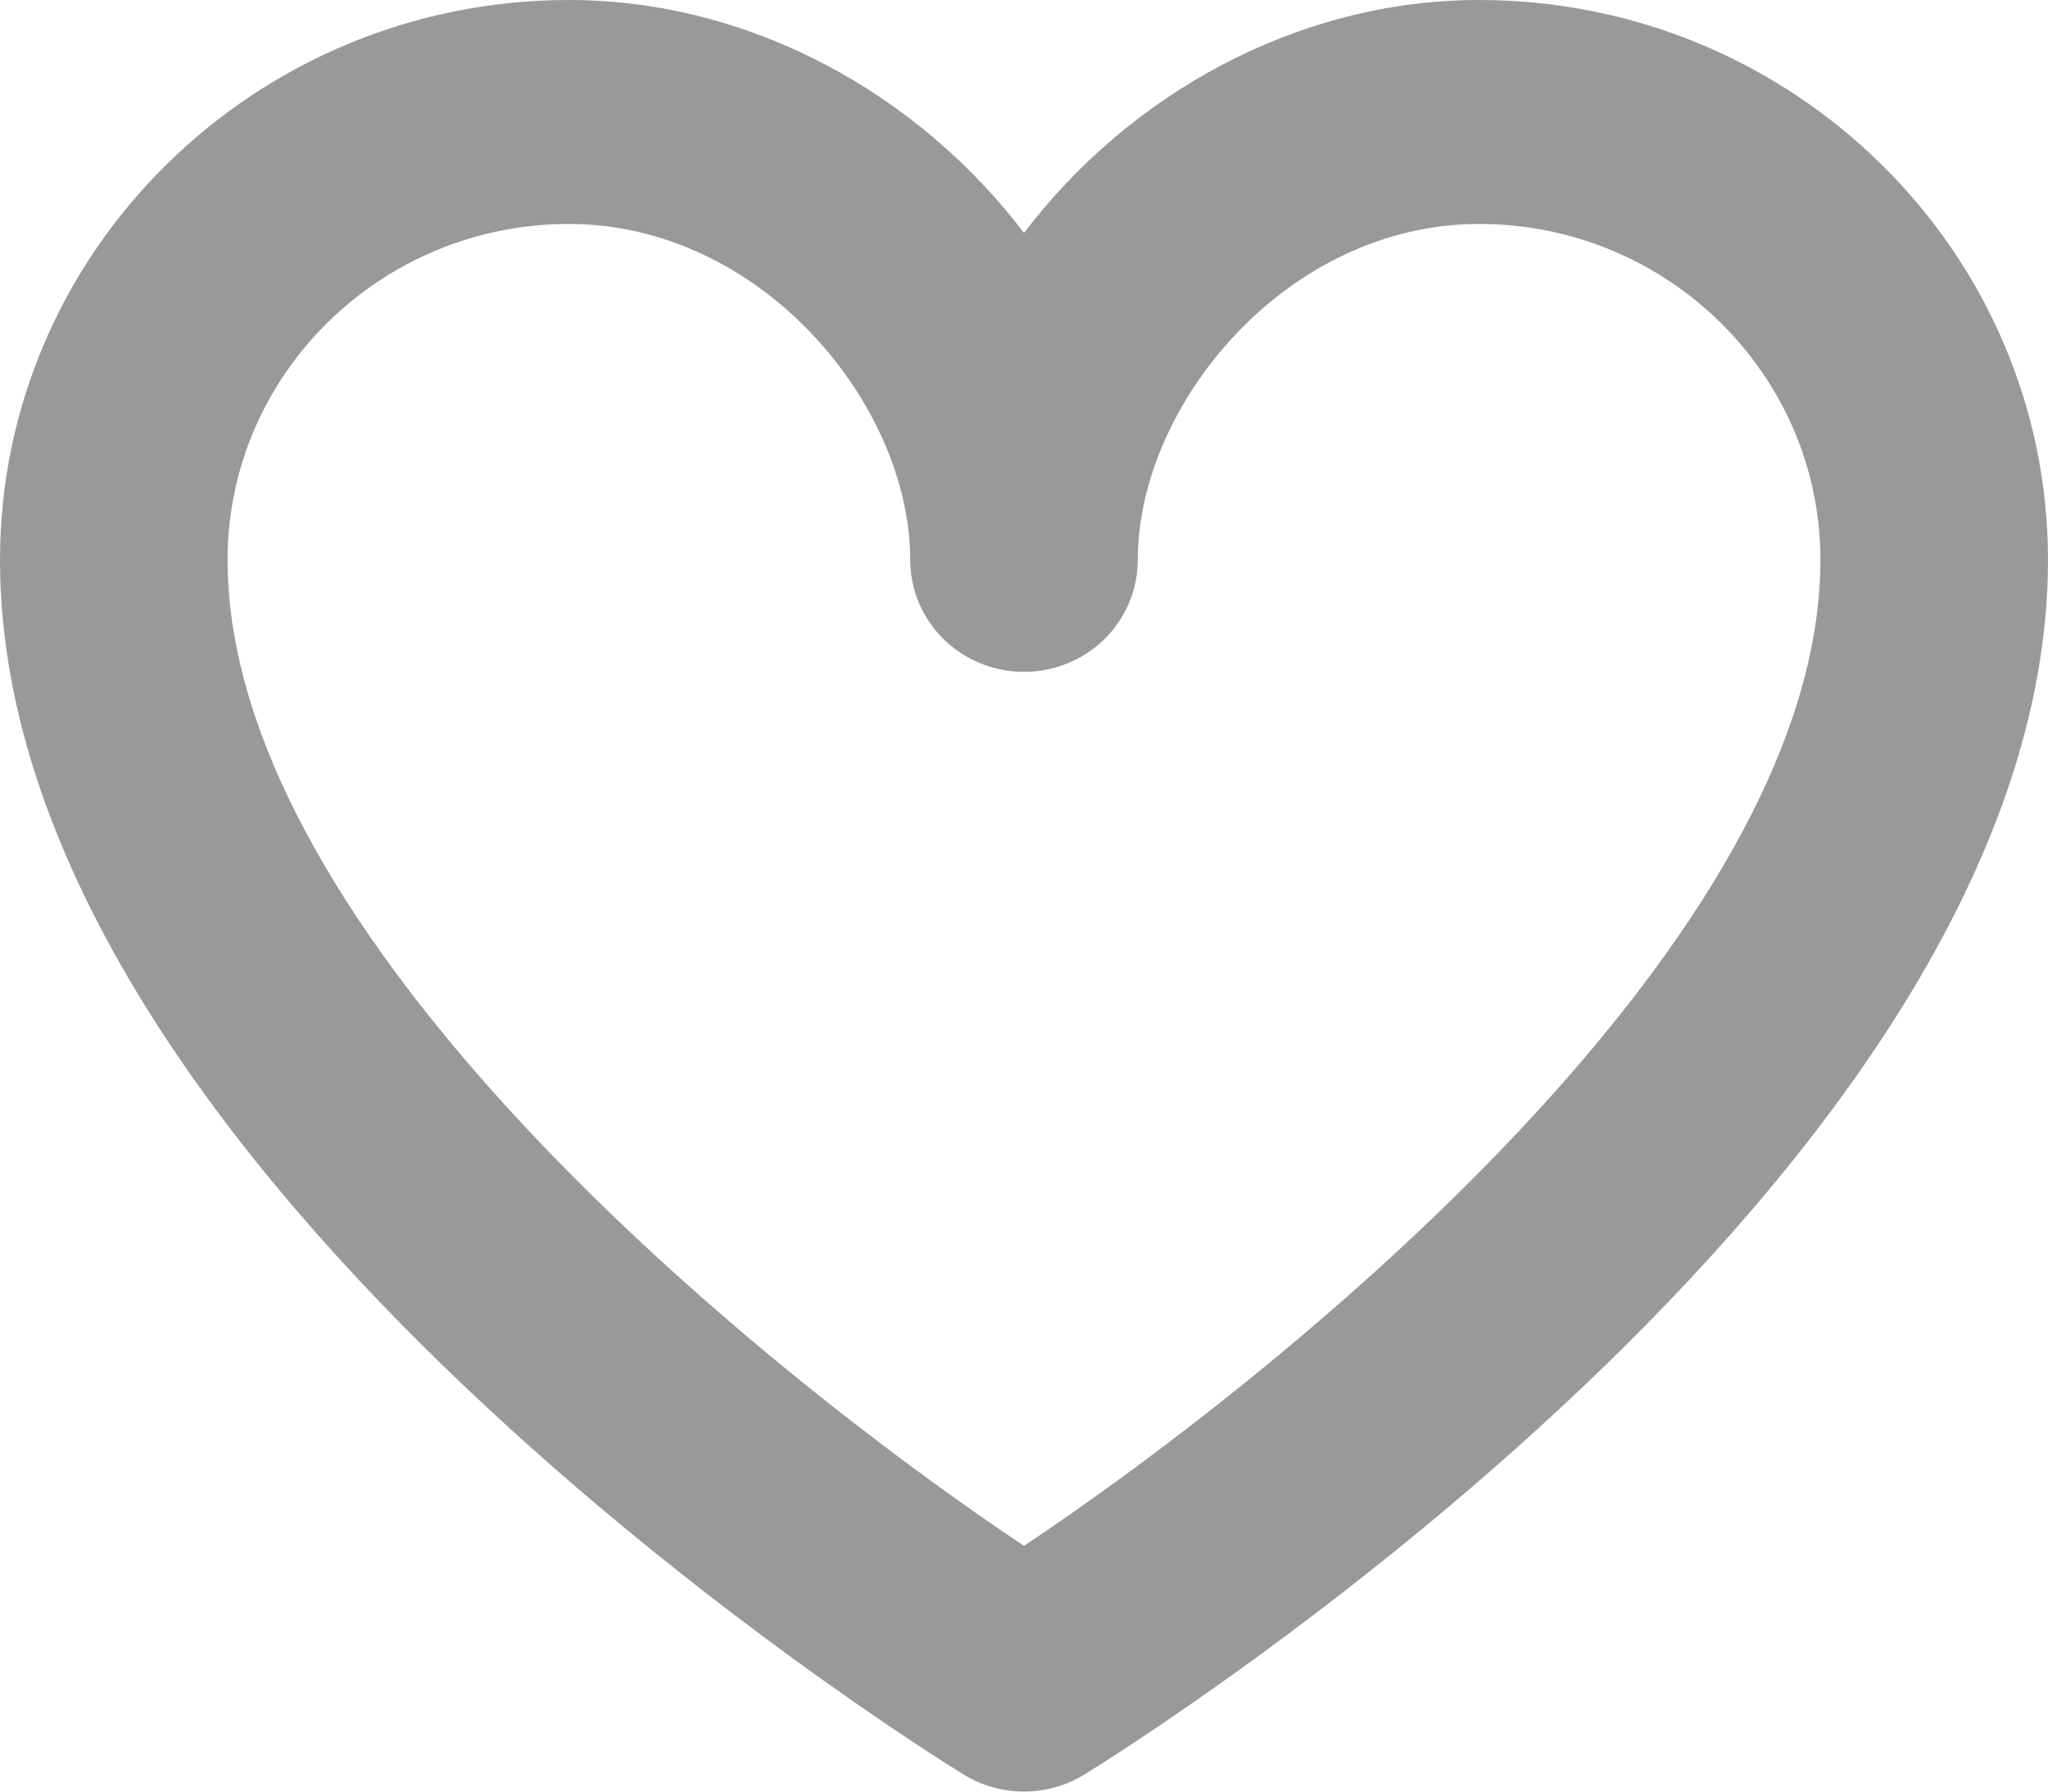
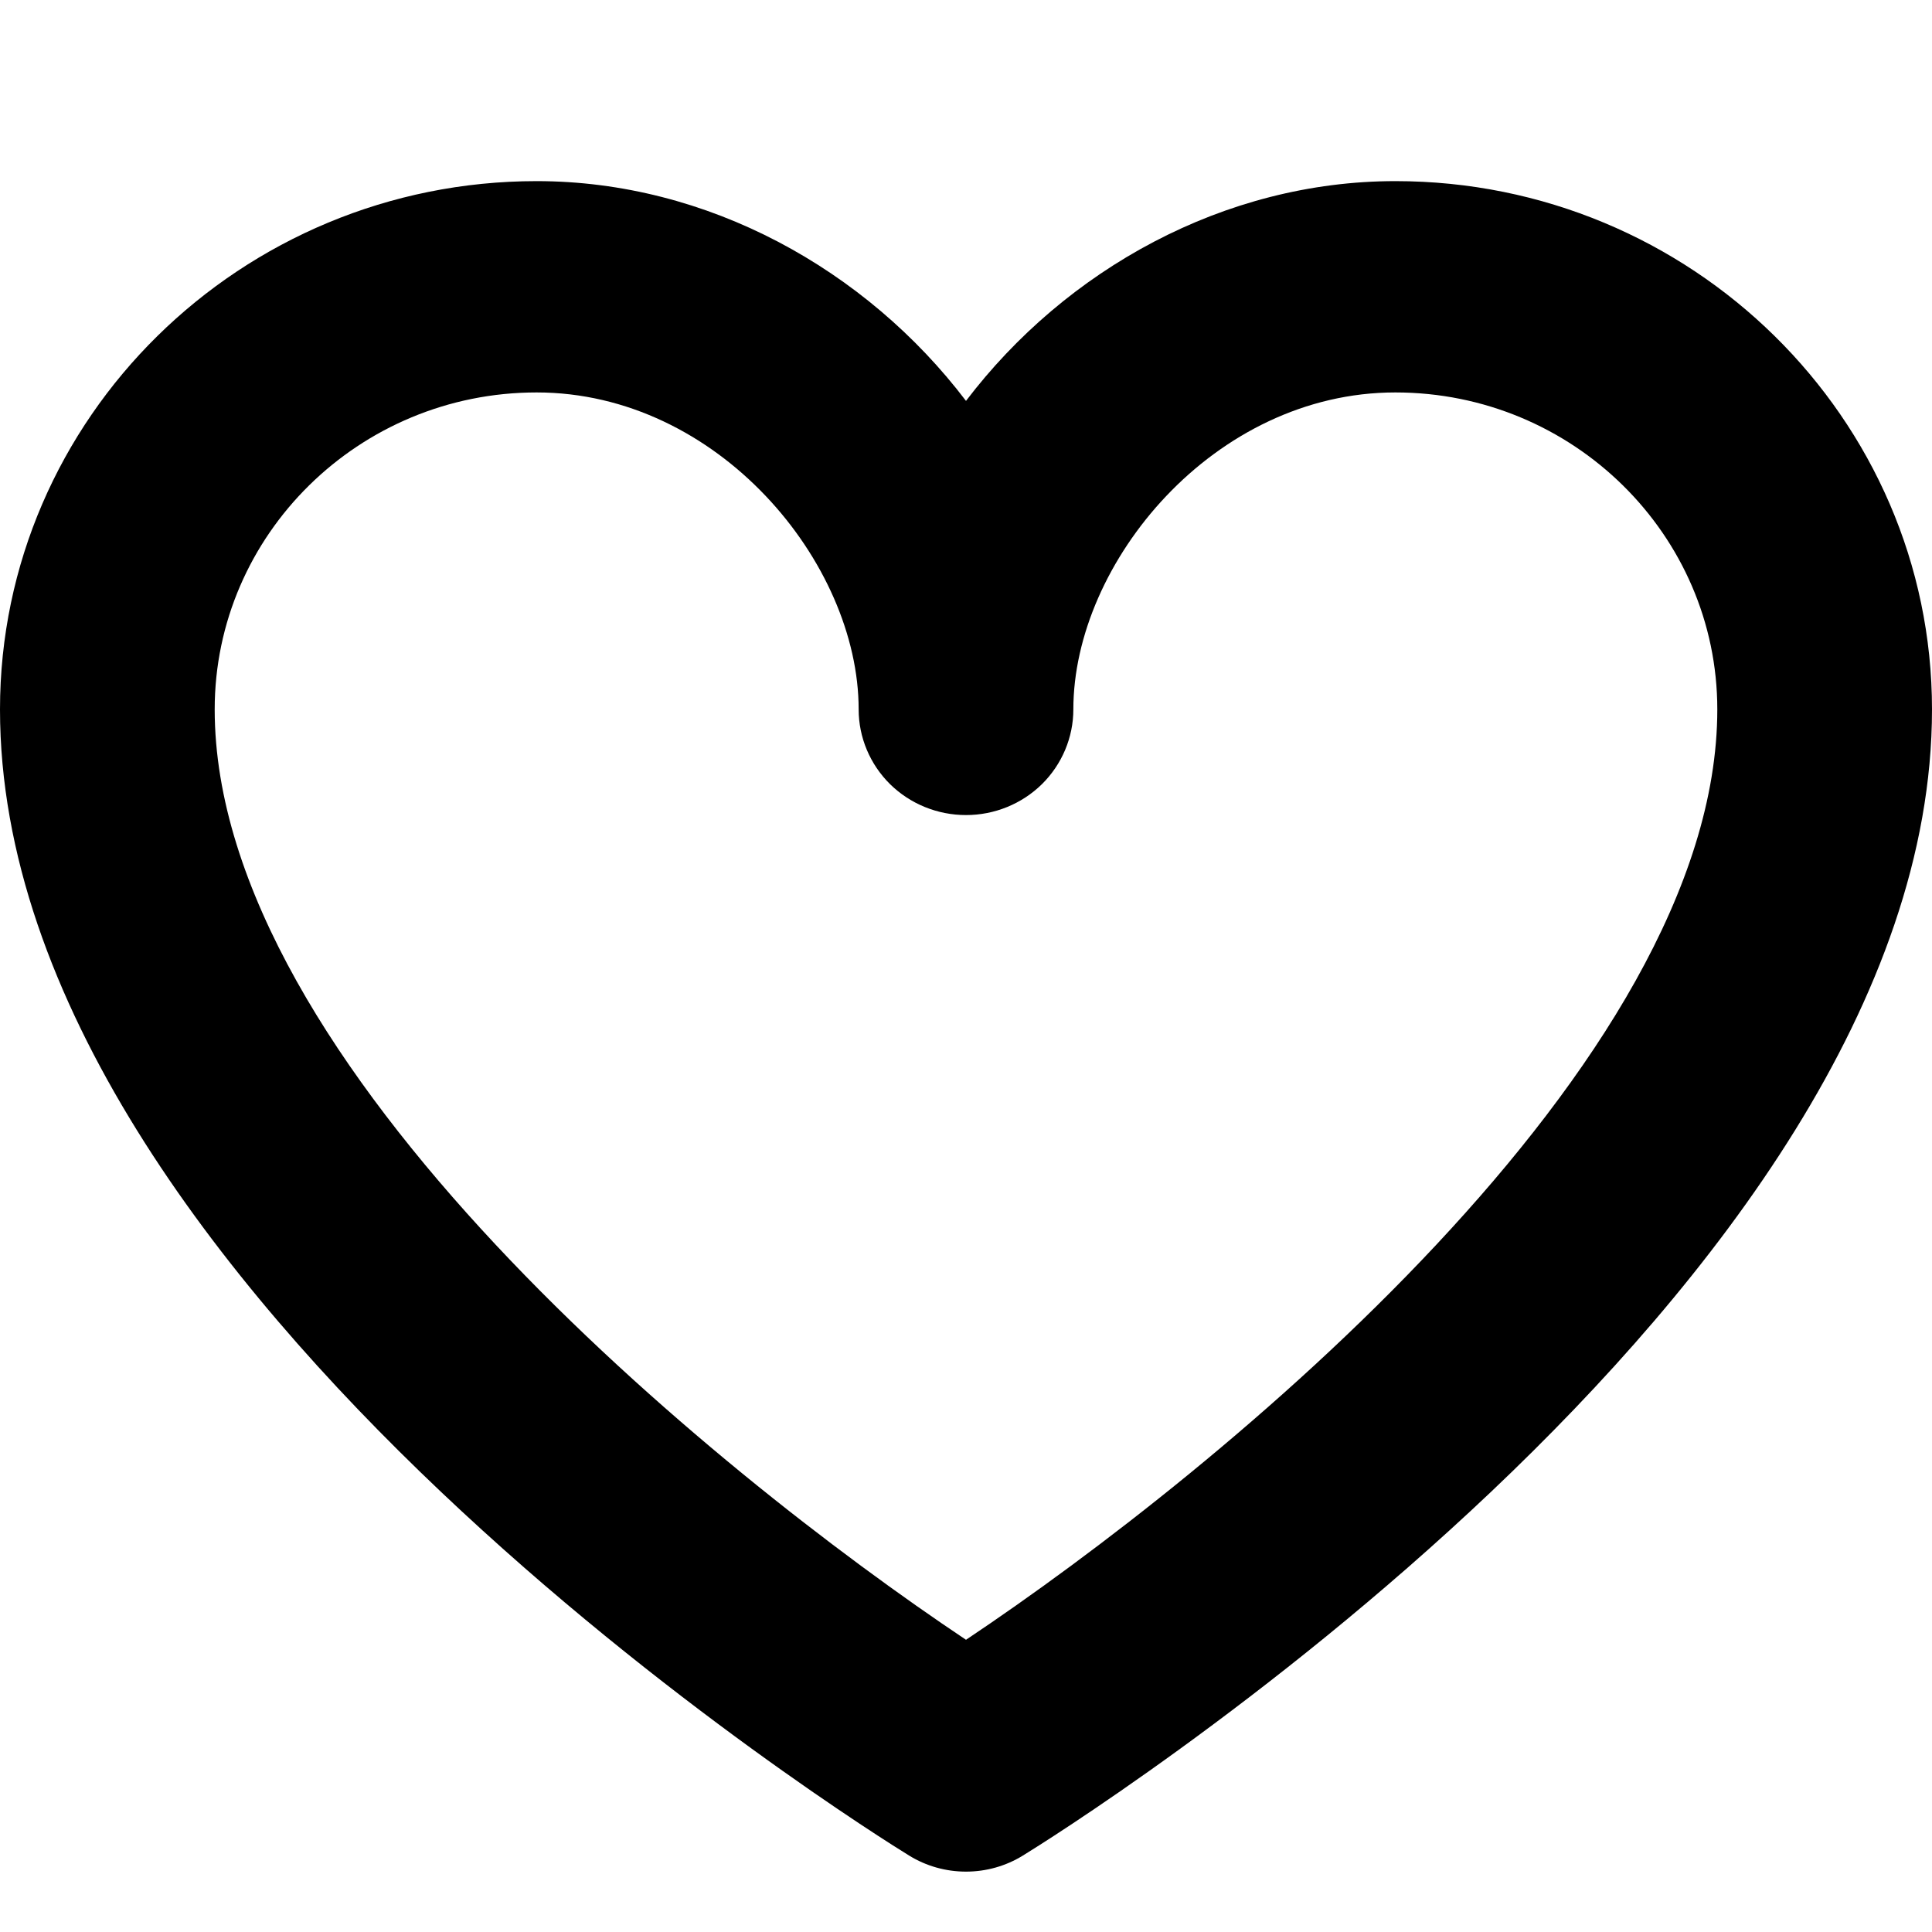
- <svg xmlns="http://www.w3.org/2000/svg" width="16" height="14" viewBox="0 0 16 14" fill="none">
-   <path fill-rule="evenodd" clip-rule="evenodd" d="M4.444 1.75C2.974 1.75 1.778 2.928 1.778 4.375C1.778 7.318 5.905 10.681 8 12.08C10.095 10.681 14.222 7.318 14.222 4.375C14.222 2.928 13.026 1.75 11.556 1.75C10.054 1.75 8.889 3.16 8.889 4.375C8.889 4.607 8.795 4.83 8.629 4.994C8.462 5.158 8.236 5.25 8 5.25C7.764 5.25 7.538 5.158 7.371 4.994C7.205 4.83 7.111 4.607 7.111 4.375C7.111 3.16 5.946 1.75 4.444 1.75ZM8 14C7.833 14 7.67 13.954 7.529 13.867C7.221 13.678 0 9.18 0 4.375C0 1.963 1.994 0 4.444 0C5.861 0 7.173 0.732 8 1.82C8.827 0.732 10.139 0 11.556 0C14.006 0 16 1.963 16 4.375C16 9.18 8.779 13.678 8.471 13.867C8.33 13.954 8.167 14 8 14Z" fill="#999999" />
+ <svg xmlns="http://www.w3.org/2000/svg" width="16" height="16" viewBox="0 0 16 16" fill="none">
+   <path fill-rule="evenodd" clip-rule="evenodd" d="M4.444 3.25C2.974 3.25 1.778 4.428 1.778 5.875C1.778 8.818 5.905 12.181 8 13.58C10.095 12.181 14.222 8.818 14.222 5.875C14.222 4.428 13.026 3.25 11.556 3.25C10.054 3.25 8.889 4.66 8.889 5.875C8.889 6.107 8.795 6.33 8.629 6.494C8.462 6.658 8.236 6.75 8 6.75C7.764 6.75 7.538 6.658 7.371 6.494C7.205 6.33 7.111 6.107 7.111 5.875C7.111 4.66 5.946 3.25 4.444 3.25ZM8 15.5C7.833 15.5 7.67 15.454 7.529 15.367C7.221 15.178 0 10.68 0 5.875C0 3.463 1.994 1.5 4.444 1.5C5.861 1.5 7.173 2.232 8 3.32C8.827 2.232 10.139 1.5 11.556 1.5C14.006 1.5 16 3.463 16 5.875C16 10.68 8.779 15.178 8.471 15.367C8.33 15.454 8.167 15.5 8 15.5Z" fill="black" />
</svg>
